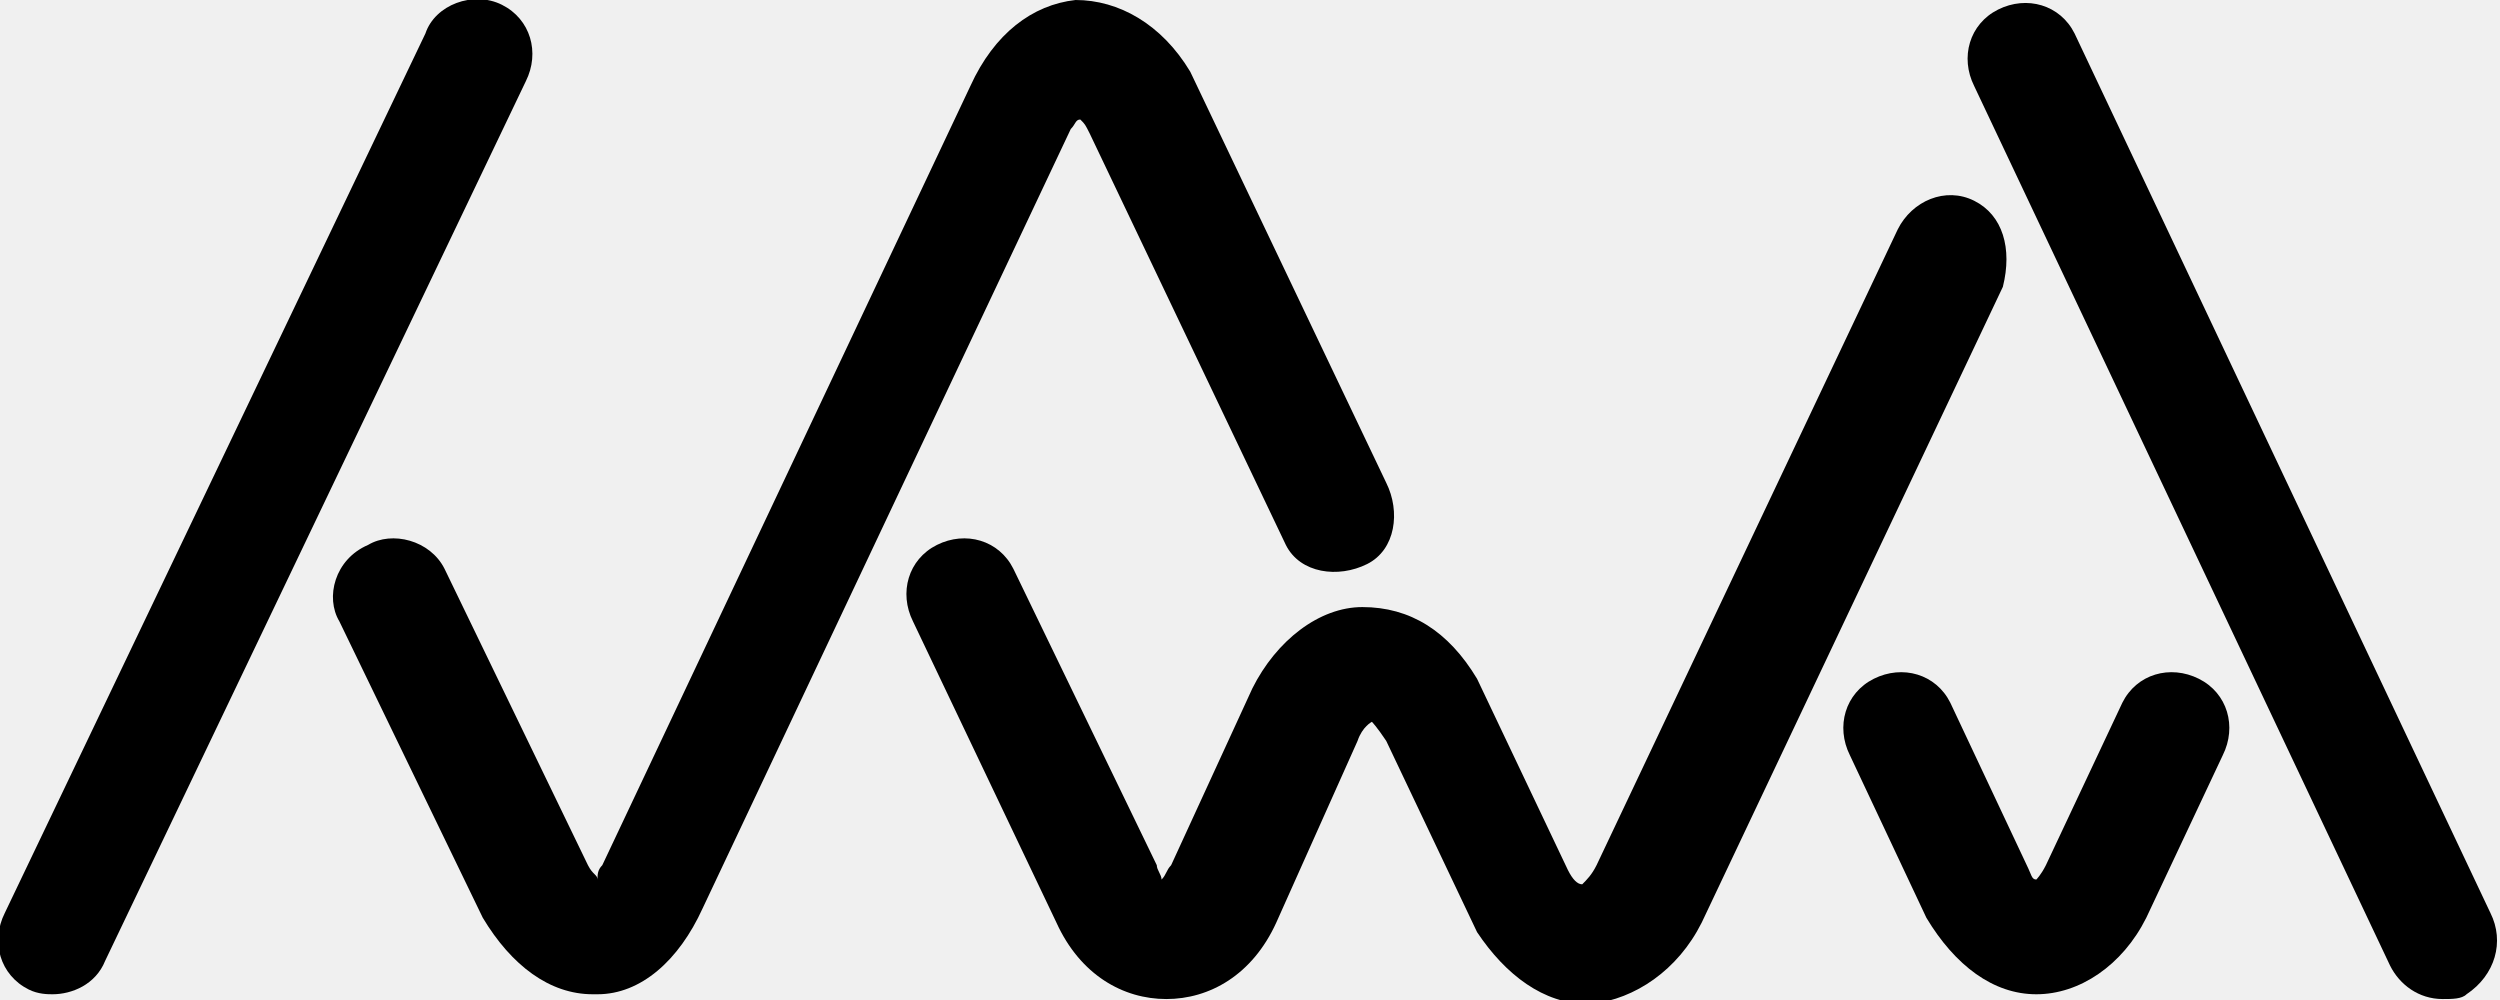
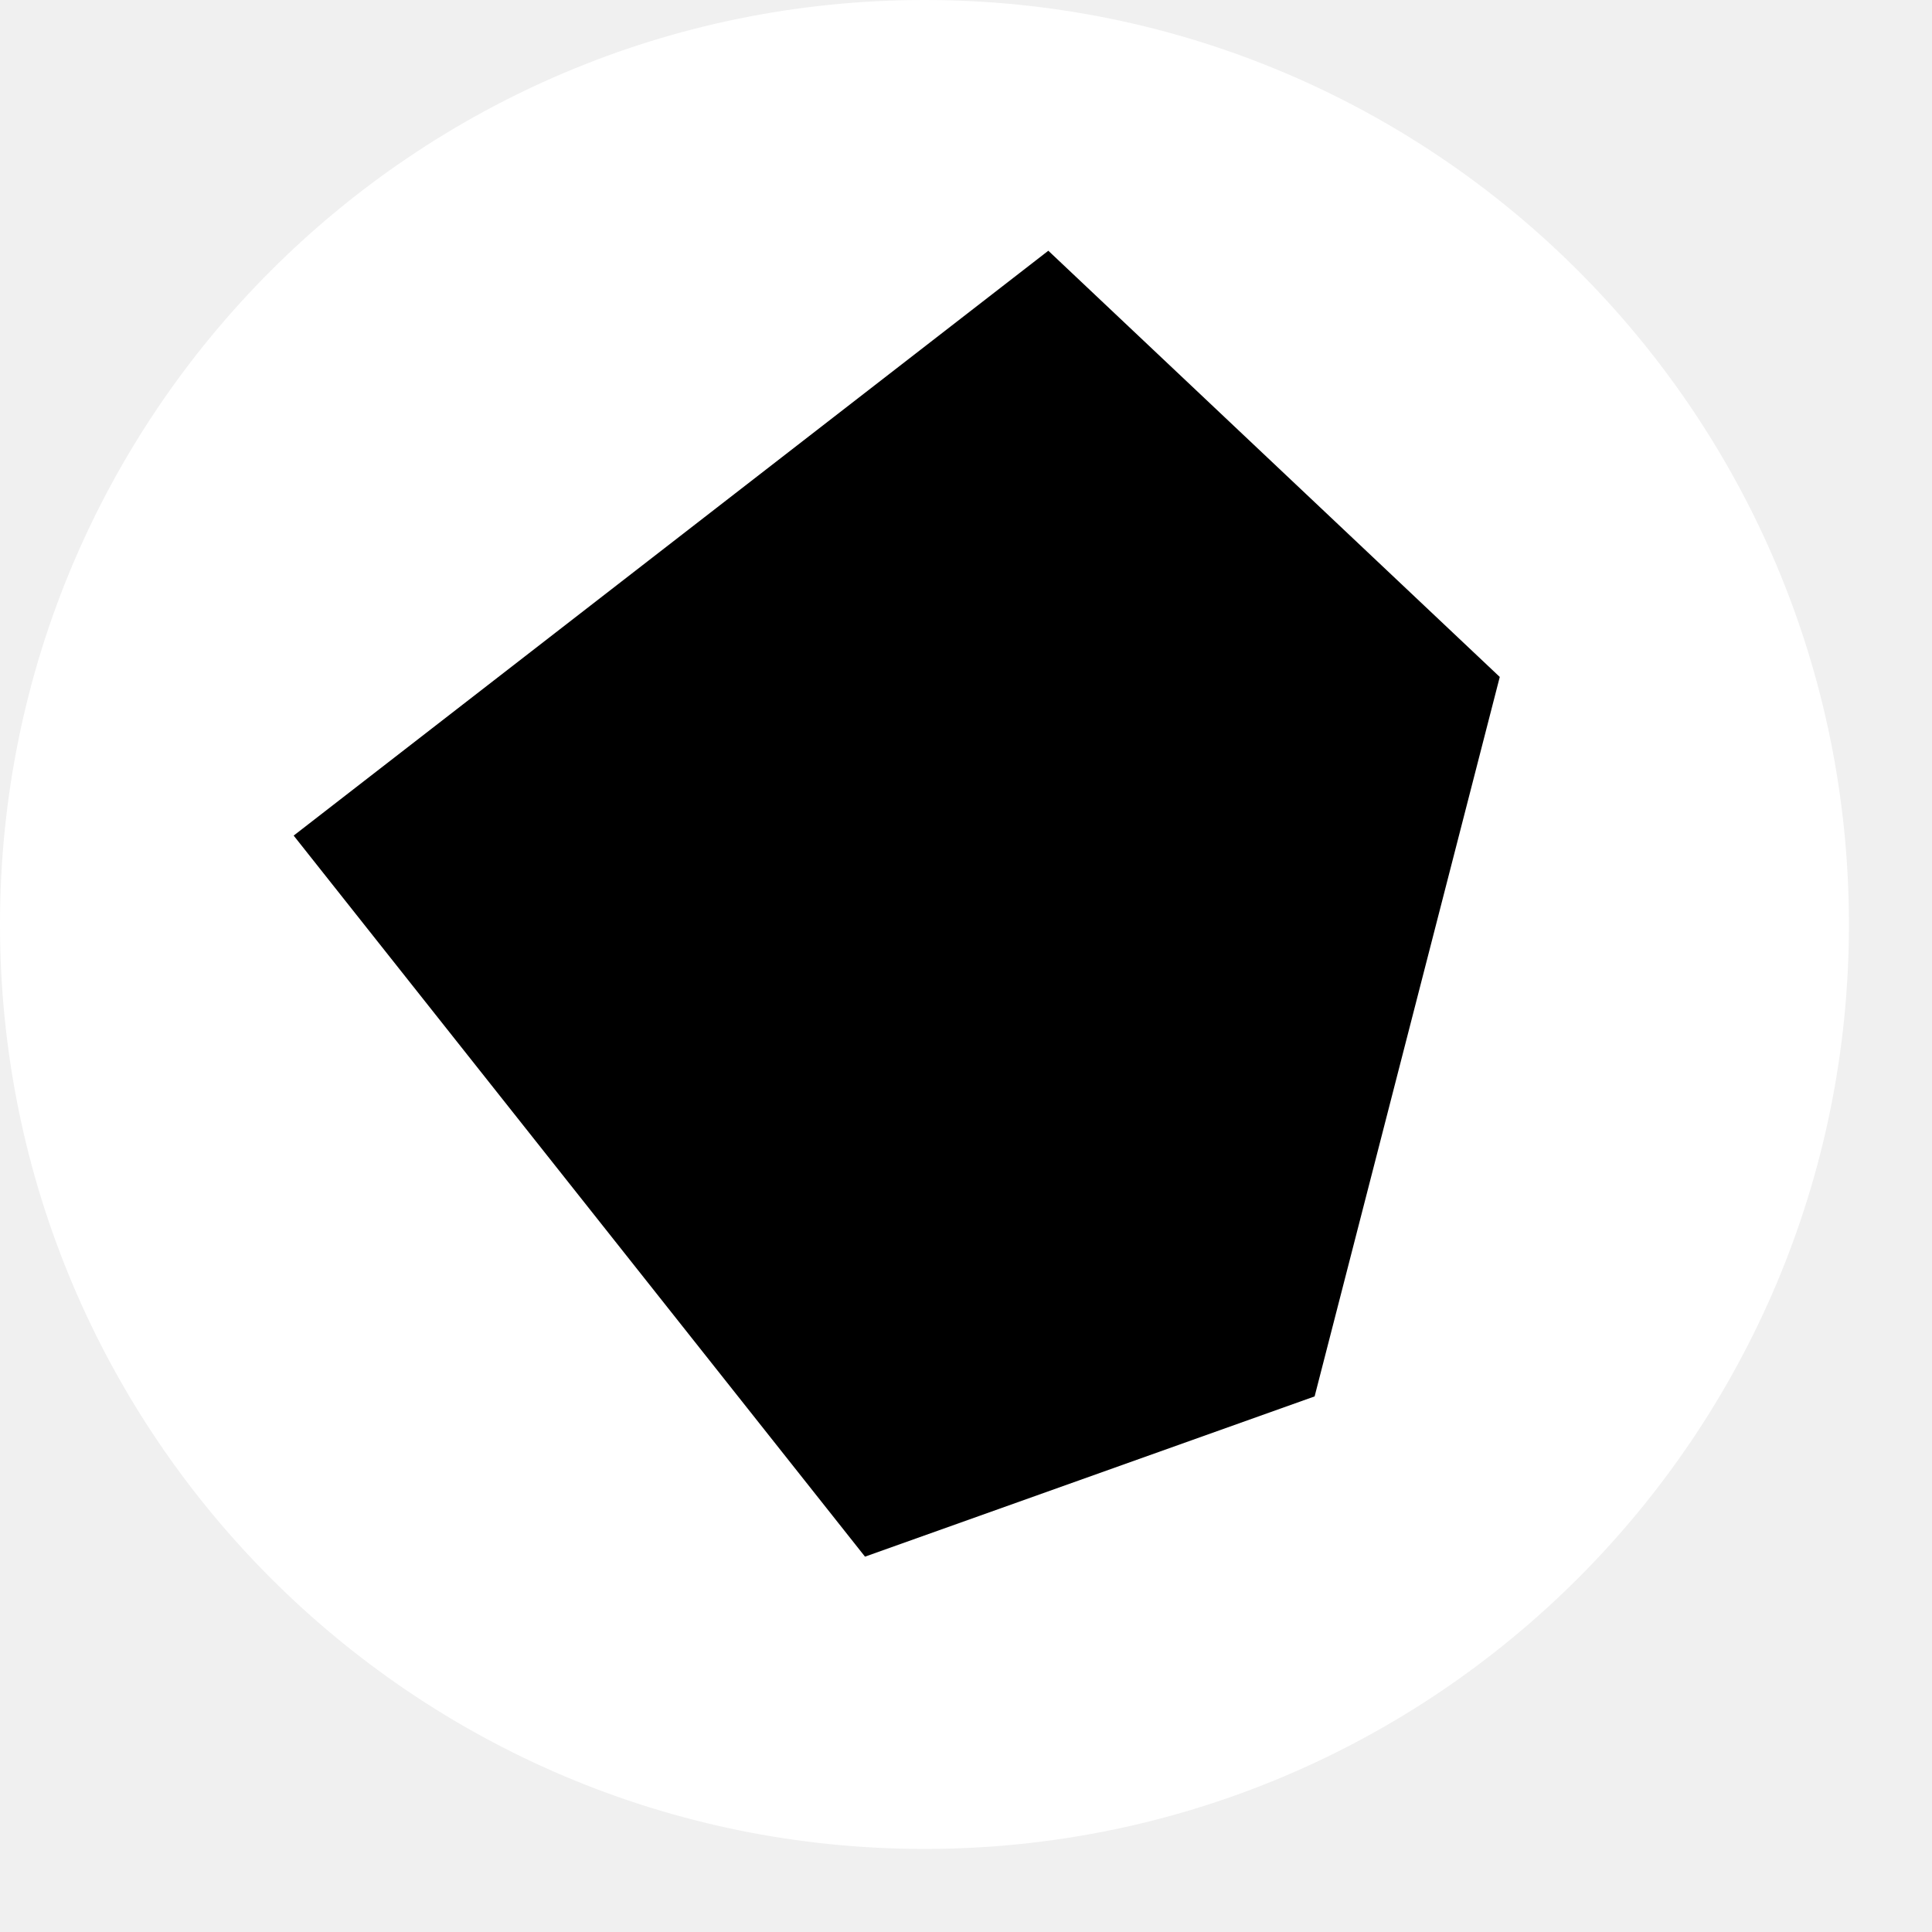
- <svg xmlns="http://www.w3.org/2000/svg" version="1.1" id="Layer_1" x="0px" y="0px" viewBox="0 0 52.3 20.9" style="enable-background:new 0 0 52.3 20.9;" xml:space="preserve">
-   <g>
-     <path d="M10.5,0.1c-0.6-0.3-1.4,0-1.6,0.6L0.1,19.1c-0.3,0.6-0.1,1.3,0.5,1.6c0.2,0.1,0.4,0.1,0.5,0.1c0.4,0,0.9-0.2,1.1-0.7   L11,1.7C11.3,1.1,11.1,0.4,10.5,0.1z" />
-     <path d="M41.3,4.2c-0.6-0.3-1.3,0-1.6,0.6l-6.3,13.3c-0.1,0.2-0.2,0.3-0.3,0.4c-0.1,0-0.2-0.1-0.3-0.3l-1.9-4   c-0.6-1-1.4-1.5-2.4-1.5c-0.9,0-1.8,0.7-2.3,1.7l-1.7,3.7c-0.1,0.1-0.1,0.2-0.2,0.3c0-0.1-0.1-0.2-0.1-0.3l-3-6.2   c-0.3-0.6-1-0.8-1.6-0.5s-0.8,1-0.5,1.6l3,6.3c0.5,1.1,1.4,1.6,2.3,1.6l0,0c0.9,0,1.8-0.5,2.3-1.6l1.7-3.8c0.1-0.3,0.3-0.4,0.3-0.4   s0.1,0.1,0.3,0.4l1.9,4c0.6,0.9,1.4,1.5,2.3,1.5h0.1c0.9-0.1,1.8-0.7,2.3-1.7L41.9,6C42.1,5.2,41.9,4.5,41.3,4.2z" />
-     <path d="M52.1,19.1L43.4,0.7c-0.3-0.6-1-0.8-1.6-0.5s-0.8,1-0.5,1.6L50,20.2c0.2,0.4,0.6,0.7,1.1,0.7c0.2,0,0.4,0,0.5-0.1   C52.2,20.4,52.4,19.7,52.1,19.1z" />
-     <path d="M22.6,2.5c0.1,0.1,0.1,0.1,0.2,0.3l4.1,8.6c0.3,0.6,1.1,0.7,1.7,0.4s0.7-1.1,0.4-1.7l-4.1-8.6c-0.6-1-1.5-1.5-2.4-1.5   c-0.9,0.1-1.7,0.7-2.2,1.8l-7.7,16.3c-0.1,0.1-0.1,0.2-0.1,0.3c0-0.1-0.1-0.1-0.2-0.3l-3-6.2c-0.3-0.6-1.1-0.8-1.6-0.5   C7,11.7,6.8,12.5,7.1,13l3,6.2c0.6,1,1.4,1.6,2.3,1.6h0.1c0.9,0,1.7-0.7,2.2-1.8l7.7-16.3C22.5,2.6,22.5,2.5,22.6,2.5z" />
-     <path d="M46,14.2c-0.6-0.3-1.3-0.1-1.6,0.5l-1.6,3.4c-0.1,0.2-0.2,0.3-0.2,0.3c-0.1,0-0.1-0.1-0.2-0.3l-1.6-3.4   c-0.3-0.6-1-0.8-1.6-0.5s-0.8,1-0.5,1.6l1.6,3.4c0.6,1,1.4,1.6,2.3,1.6c0.9,0,1.8-0.6,2.3-1.6l1.6-3.4C46.8,15.2,46.6,14.5,46,14.2   z" />
+ <svg xmlns="http://www.w3.org/2000/svg" width="18px" height="18px" viewBox="0 0 18 18" version="1.1">
+   <g id="Page-1" stroke="none" stroke-width="1" fill="none" fill-rule="evenodd">
+     <g id="Group-25" fill-rule="nonzero">
+       <rect id="Rectangle_45" fill="#FFFFFF" x="0" y="0" width="17.226" height="17.226" rx="8.613" />
+       <polygon id="Path_28" fill="#000000" points="9.767 2.336 2.736 7.785 8.059 14.503 12.248 13.01 13.973 6.307" />
+     </g>
  </g>
</svg>
